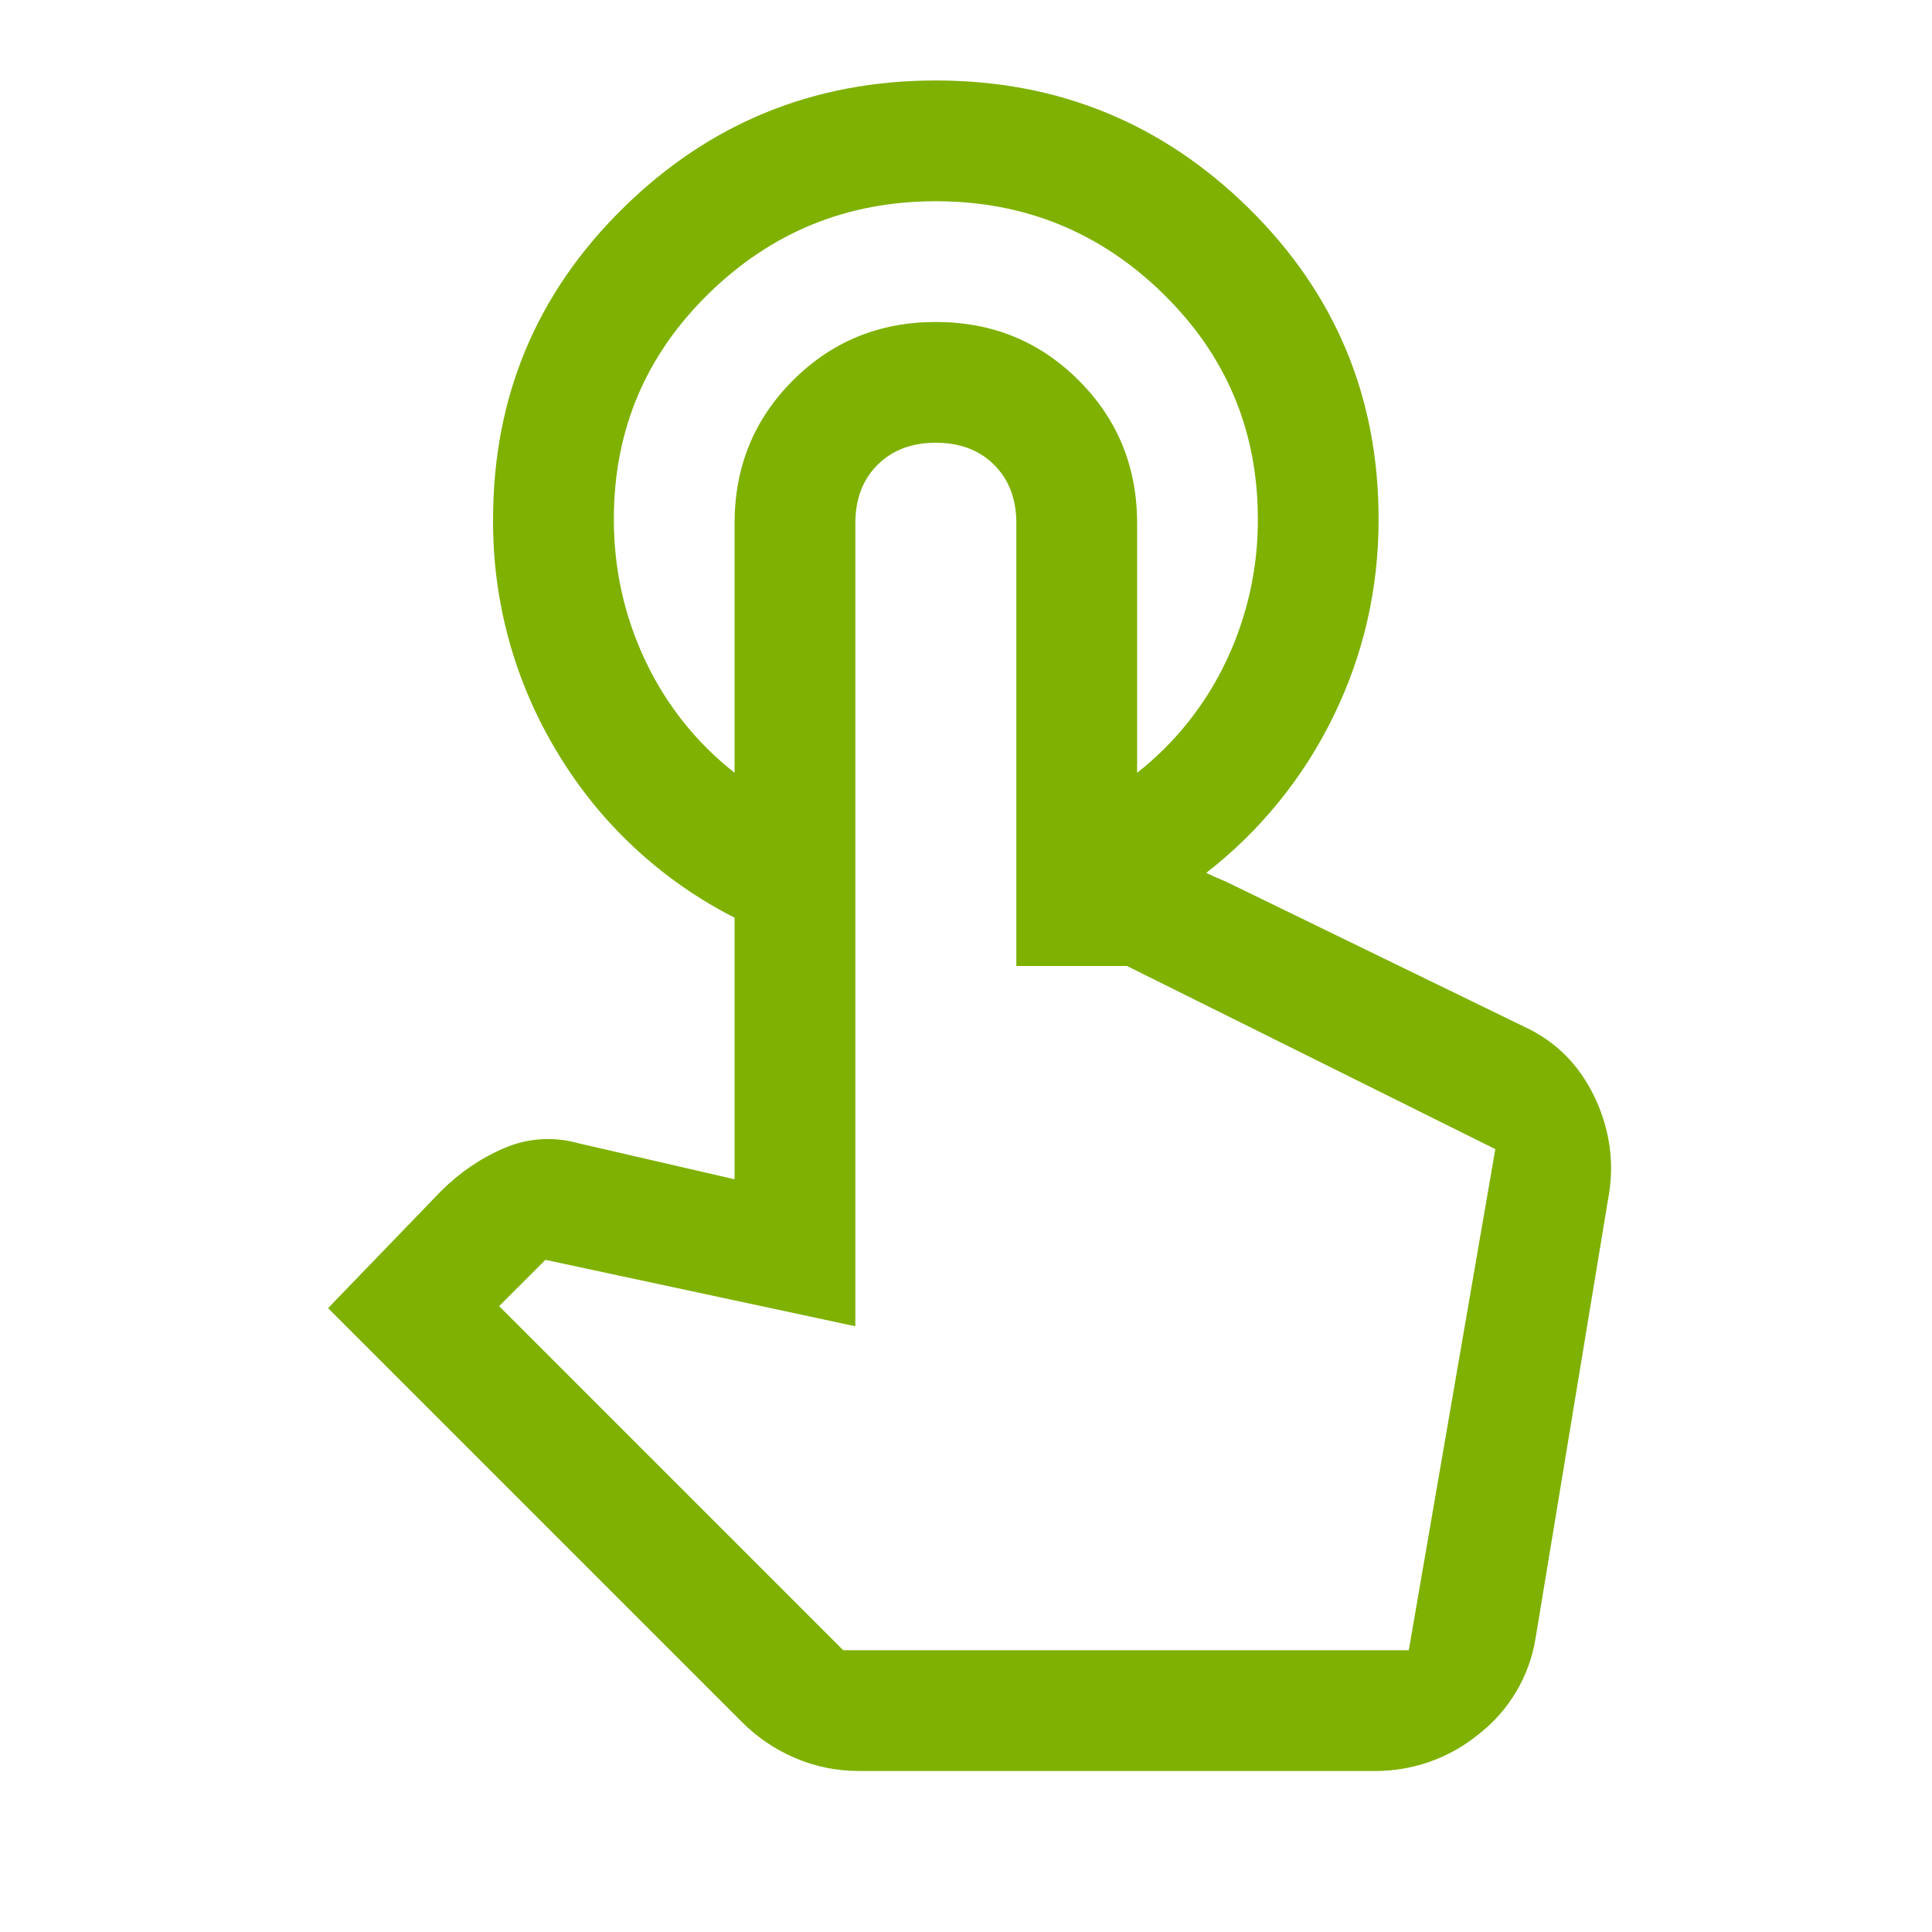
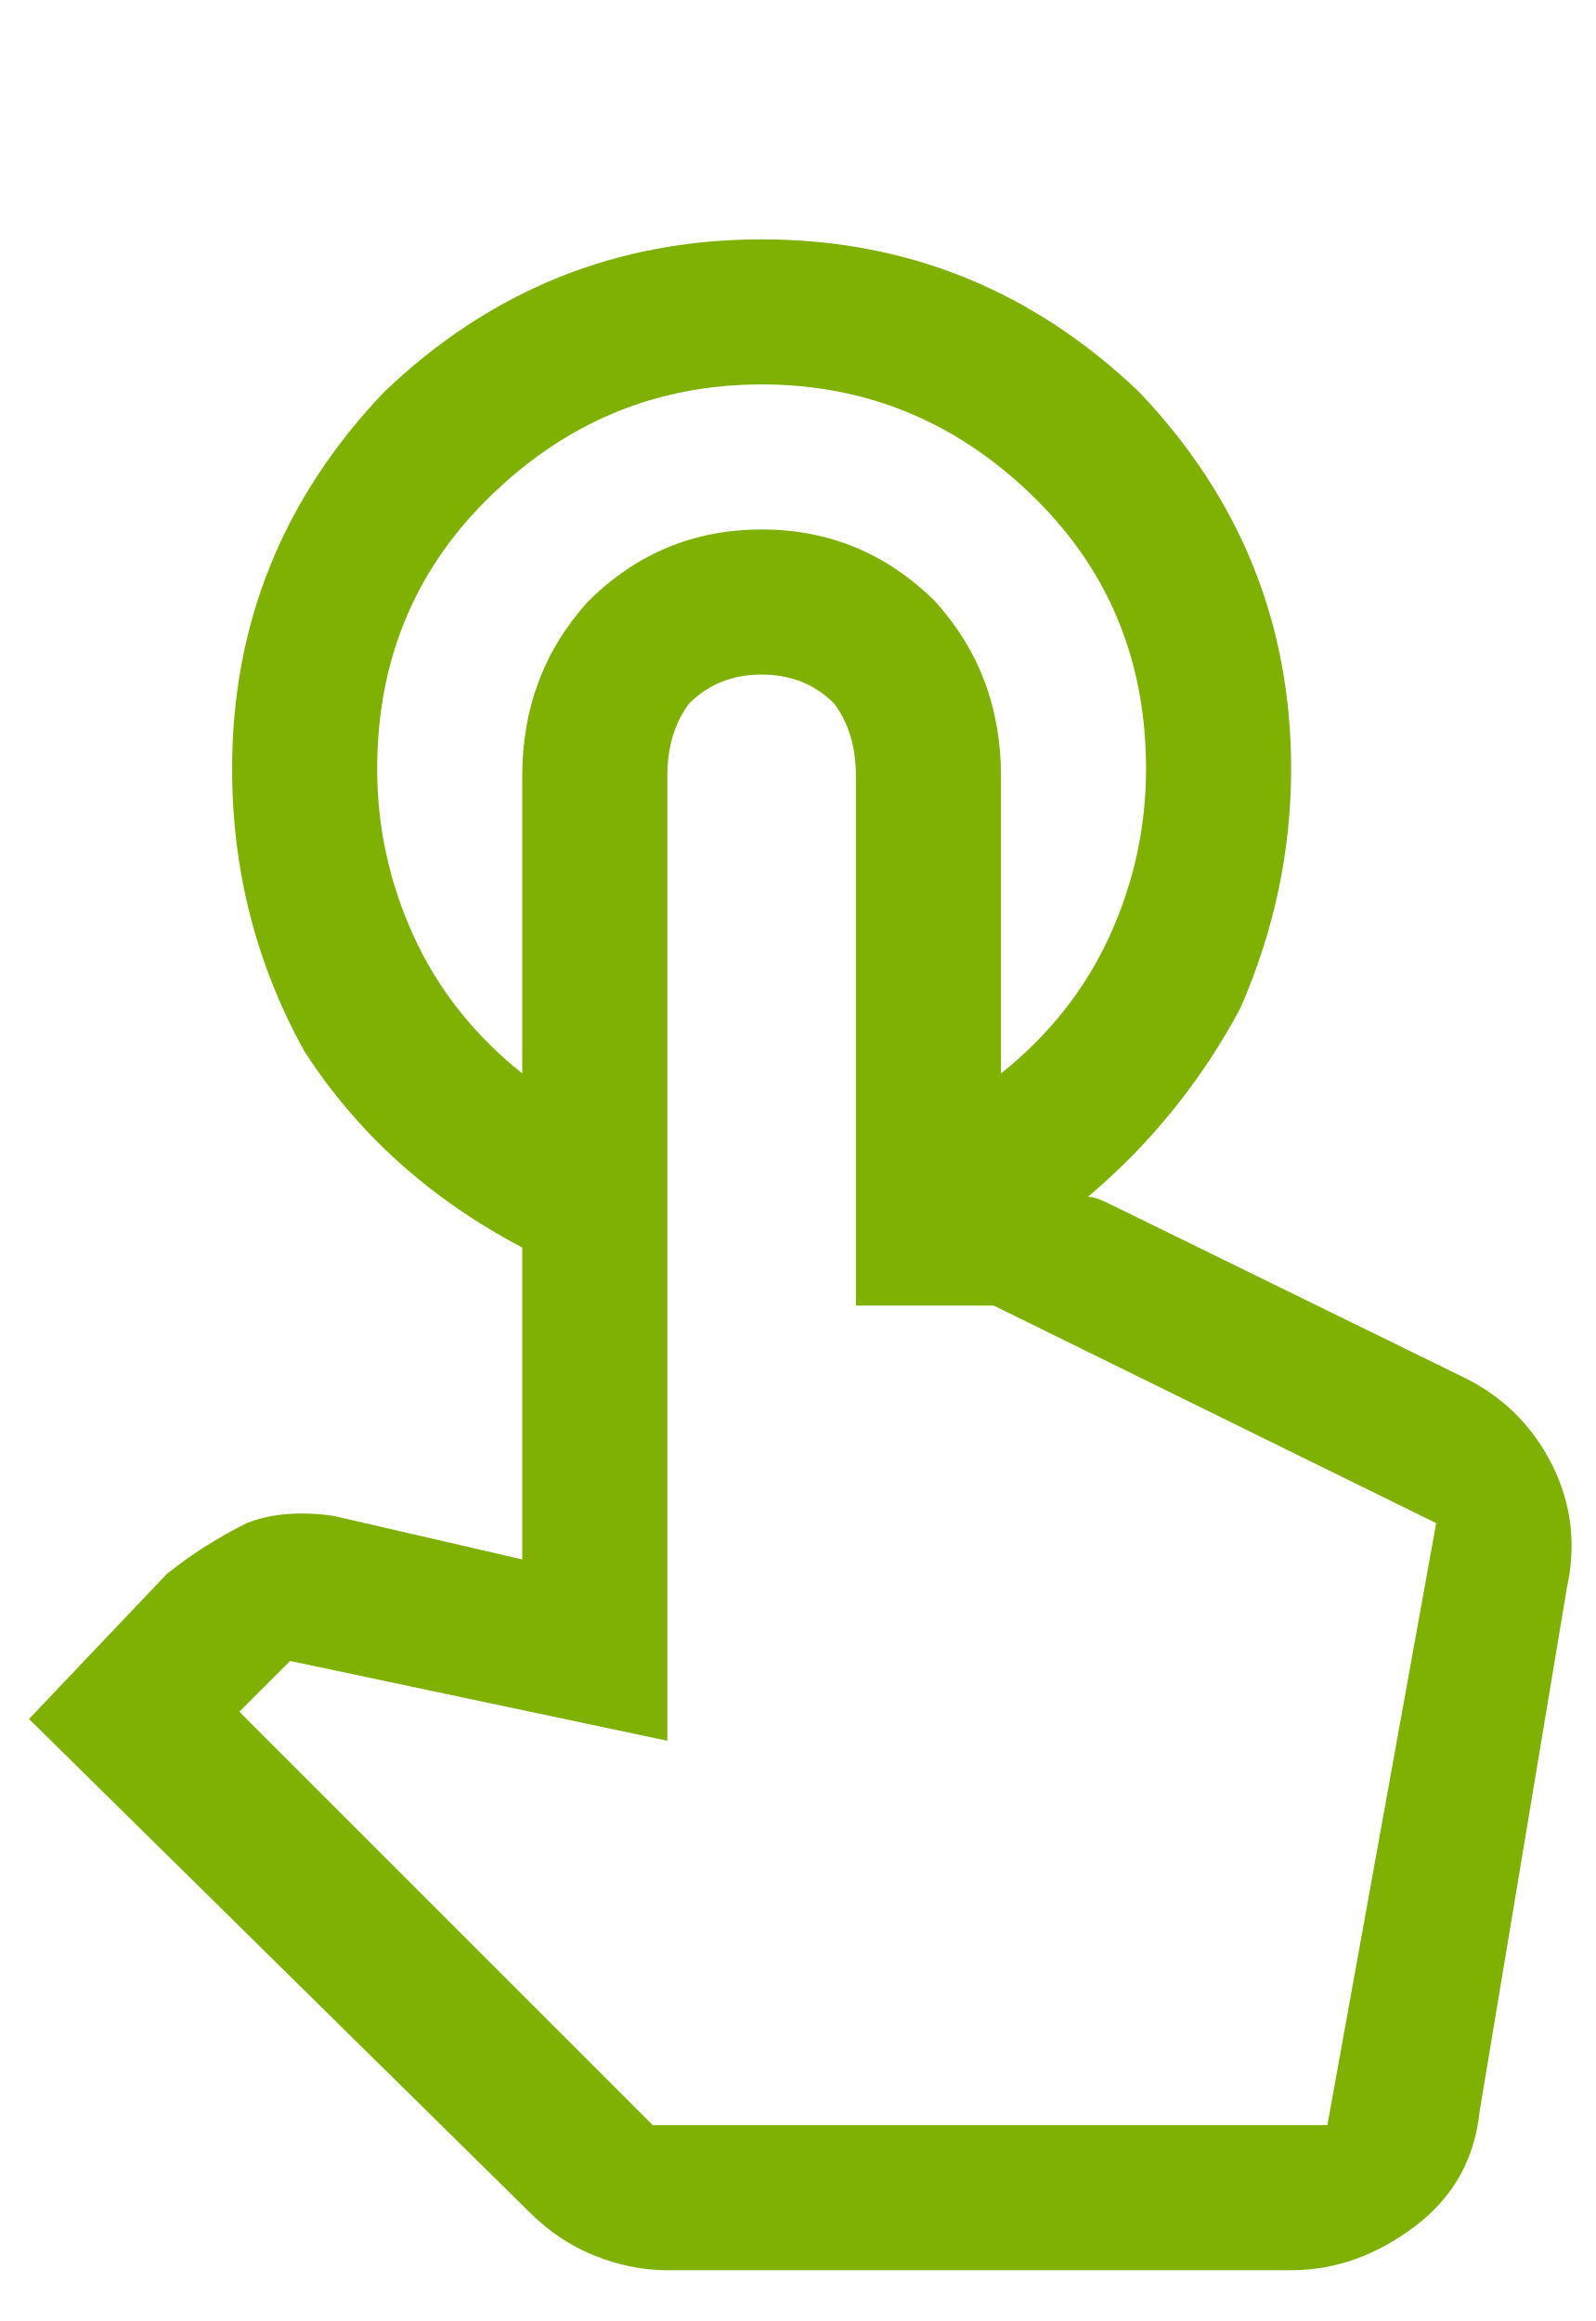
- <svg xmlns="http://www.w3.org/2000/svg" width="32" height="32" fill="none">
-   <path d="M15.5 1.333c2.023 0 3.75.706 5.184 2.117 1.433 1.411 2.15 3.128 2.15 5.15 0 1.156-.25 2.244-.75 3.267a7.368 7.368 0 0 1-2.117 2.6h-1.133V12.8a5.149 5.149 0 0 0 1.483-1.867 5.42 5.42 0 0 0 .517-2.333c0-1.467-.523-2.711-1.567-3.733-1.044-1.023-2.3-1.534-3.767-1.534-1.466 0-2.722.511-3.766 1.534-1.045 1.022-1.567 2.266-1.567 3.733 0 .822.172 1.6.517 2.333a5.149 5.149 0 0 0 1.483 1.867v2.4a7.25 7.25 0 0 1-2.933-2.733A7.342 7.342 0 0 1 8.167 8.6c0-2.022.717-3.739 2.15-5.15 1.433-1.411 3.161-2.117 5.183-2.117Zm-1.266 28c-.378 0-.734-.072-1.067-.216a2.766 2.766 0 0 1-.867-.584l-6.866-6.866L7.3 19.733c.311-.31.661-.55 1.05-.716a1.827 1.827 0 0 1 1.217-.084l2.6.6V8.667c0-.934.322-1.723.967-2.367.644-.644 1.433-.967 2.366-.967.934 0 1.723.323 2.367.967.644.644.967 1.433.967 2.367V14.4h.866c.111 0 .211.022.3.067.09.044.19.088.3.133l4.934 2.4c.533.244.927.639 1.183 1.183.255.545.328 1.106.217 1.684l-1.2 7.266a2.518 2.518 0 0 1-.934 1.584 2.692 2.692 0 0 1-1.733.616h-8.533Zm-.267-2h9.367l1.433-8.3-6.1-3.033h-1.833V8.667c0-.4-.123-.723-.367-.967s-.567-.367-.967-.367-.722.123-.966.367c-.245.244-.367.567-.367.967v13.3l-5.133-1.1-.767.766 5.7 5.7Zm9.367 0h-9.367 9.367Z" fill="#7EB101" />
+ <svg xmlns="http://www.w3.org/2000/svg" version="1.2" viewBox="0 0 22 32" width="22" height="32">
+   <style>
+ 		.s0 { fill: #7eb101 } 
+ 	</style>
+   <path id="Layer" fill-rule="evenodd" class="s0" d="m10.5 3.3q3 0 5.2 2.1 2.1 2.2 2.1 5.2 0 1.7-0.7 3.3-0.8 1.5-2.1 2.6 0 0 0 0 0.1 0 0.3 0.1l4.9 2.4q0.8 0.4 1.2 1.2 0.4 0.8 0.2 1.7l-1.2 7.2q-0.1 1-0.9 1.6-0.8 0.6-1.7 0.6h-8.6q-0.5 0-1-0.2-0.5-0.2-0.9-0.6l-6.9-6.8 1.9-2q0.5-0.4 1.1-0.7 0.5-0.2 1.2-0.1l2.6 0.6v-4.3q-1.9-1-3-2.7-1-1.8-1-3.9 0-3 2.1-5.2 2.2-2.1 5.2-2.1zm4.8 9.6q0.5-1.1 0.5-2.3 0-2.2-1.5-3.7-1.6-1.6-3.8-1.6-2.2 0-3.8 1.6-1.5 1.5-1.5 3.7 0 1.2 0.5 2.3 0.5 1.1 1.5 1.9v-4.1q0-1.4 0.9-2.4 1-1 2.4-1 1.4 0 2.4 1 0.9 1 0.9 2.4v4.1q1-0.8 1.5-1.9zm-6.3 16.4h9.3l1.5-8.3-6.1-3h-1.9v-7.3q0-0.6-0.3-1-0.4-0.4-1-0.4-0.6 0-1 0.4-0.3 0.4-0.3 1v13.3l-5.2-1.1-0.7 0.7zm9.3 0h-9.3z" />
</svg>
